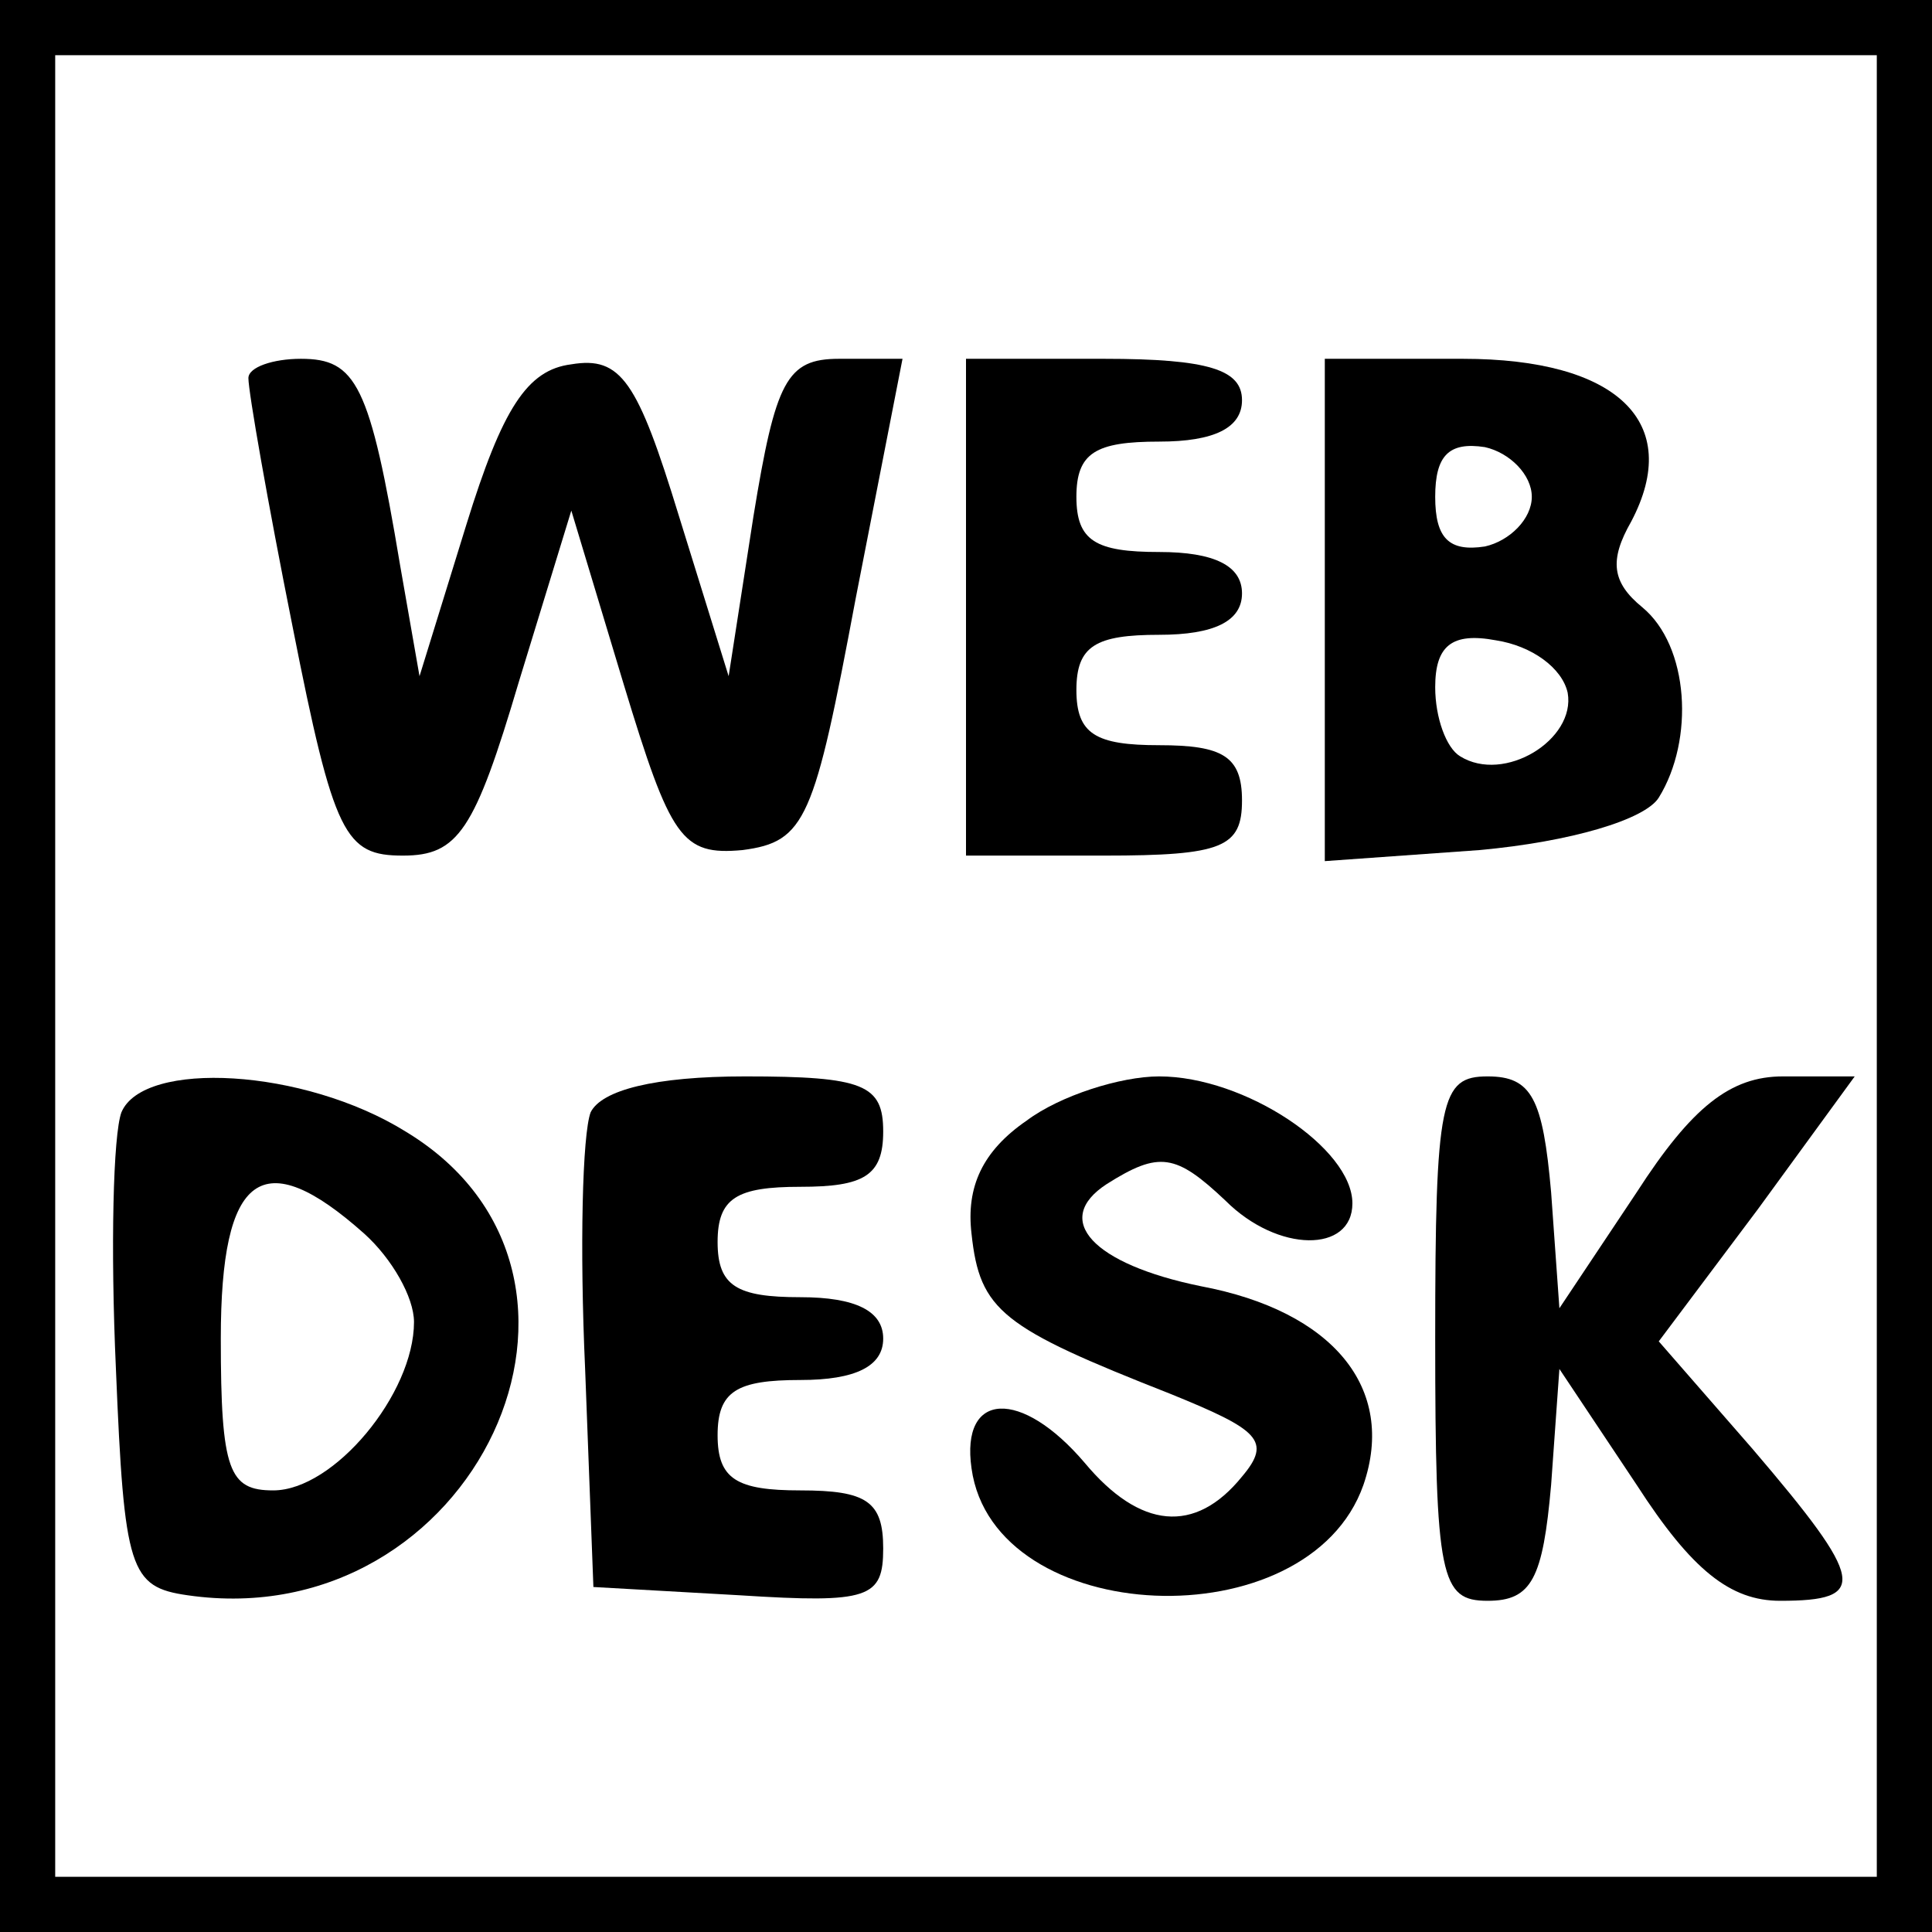
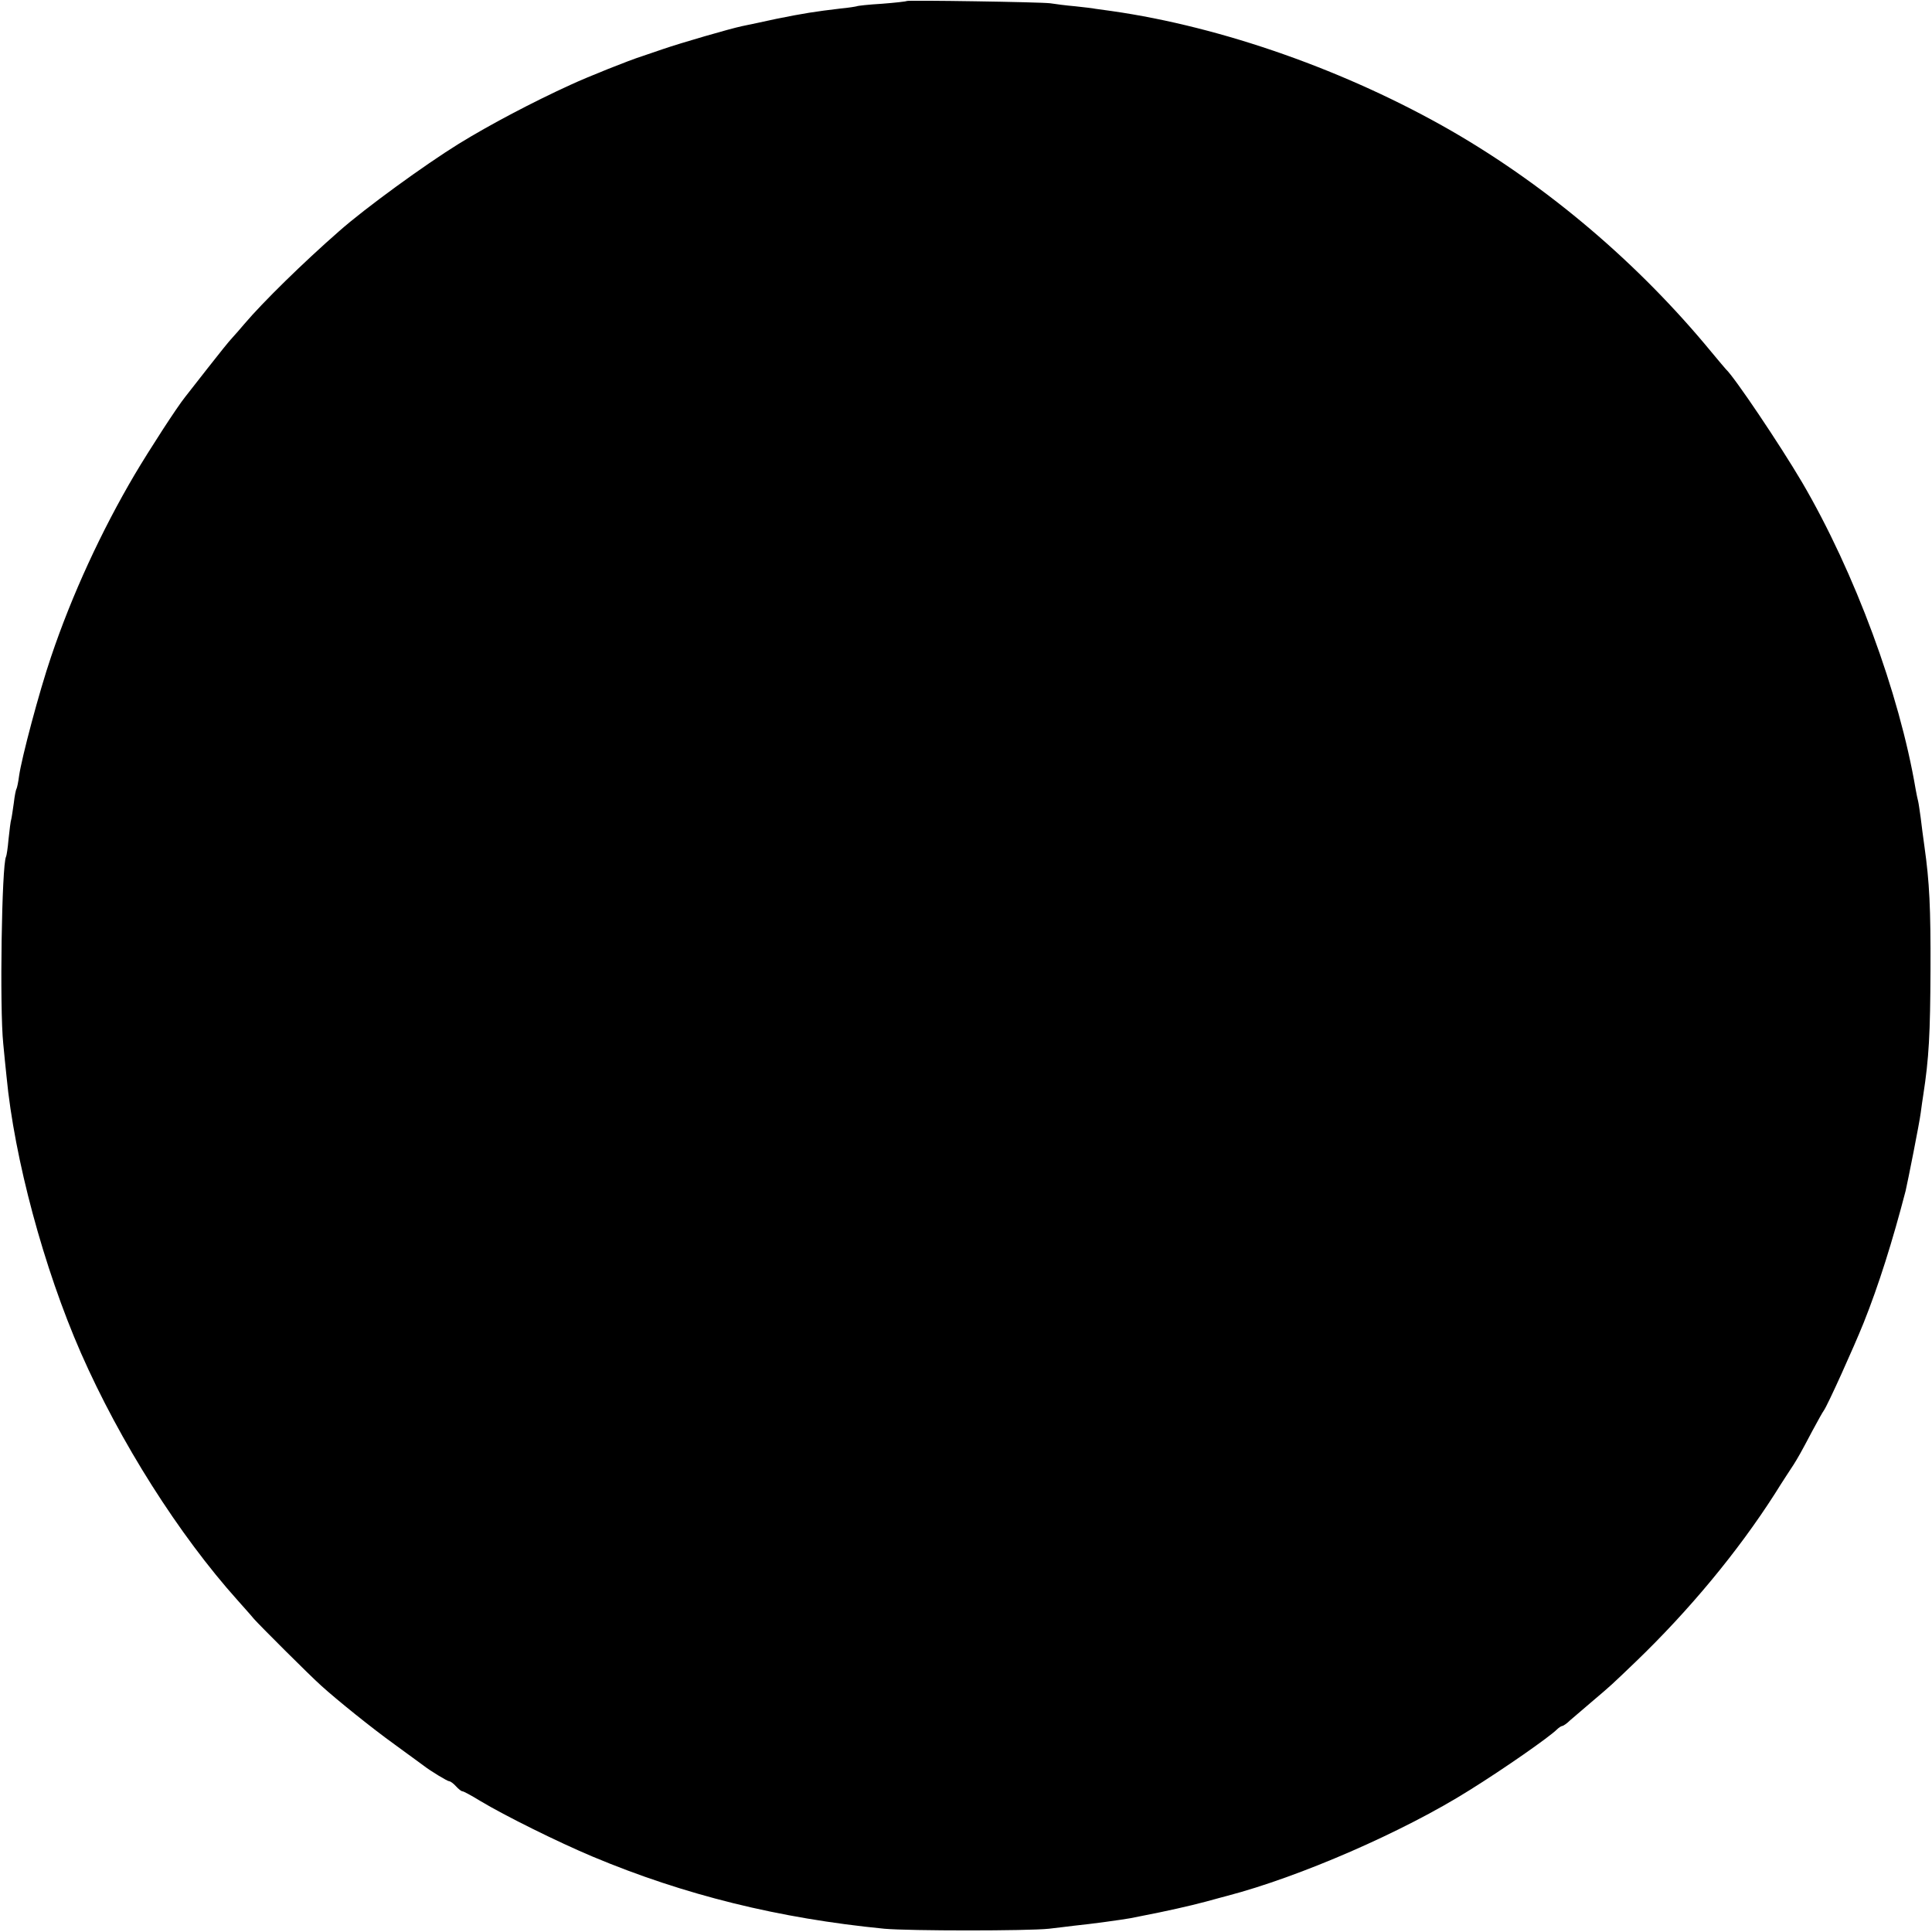
- <svg xmlns="http://www.w3.org/2000/svg" version="1.0" width="70pt" height="70pt" viewBox="0 0 70 70" preserveAspectRatio="xMidYMid meet">
-   <g transform="translate(0,70) scale(0.1,-0.1)" fill="#000000" stroke="none">
-     <path d="M0 350 l0 -350 350 0 350 0 0 350 0 350 -350 0 -350 0 0 -350z m680 0 l0 -330 -330 0 -330 0 0 330 0 330 330 0 330 0 0 -330z" />
-     <path d="M90 563 c0 -5 7 -45 16 -90 15 -76 19 -83 40 -83 20 0 26 9 42 63 l19 62 19 -63 c17 -56 21 -62 43 -60 23 3 26 11 41 91 l17 87 -23 0 c-19 0 -23 -8 -31 -57 l-9 -58 -18 58 c-15 49 -21 58 -39 55 -16 -2 -25 -16 -38 -58 l-17 -55 -7 40 c-11 66 -16 75 -36 75 -10 0 -19 -3 -19 -7z" />
-     <path d="M350 480 l0 -90 50 0 c43 0 50 3 50 20 0 16 -7 20 -30 20 -23 0 -30 4 -30 20 0 16 7 20 30 20 20 0 30 5 30 15 0 10 -10 15 -30 15 -23 0 -30 4 -30 20 0 16 7 20 30 20 20 0 30 5 30 15 0 11 -12 15 -50 15 l-50 0 0 -90z" />
-     <path d="M480 479 l0 -91 56 4 c33 3 60 11 65 19 13 21 11 55 -6 69 -11 9 -12 17 -4 31 19 36 -5 59 -61 59 l-50 0 0 -91z m75 41 c0 -8 -8 -16 -17 -18 -13 -2 -18 3 -18 18 0 15 5 20 18 18 9 -2 17 -10 17 -18z m13 -71 c3 -17 -23 -33 -39 -23 -5 3 -9 14 -9 25 0 15 6 20 22 17 13 -2 24 -10 26 -19z" />
-     <path d="M44 297 c-3 -8 -4 -49 -2 -93 3 -73 5 -79 26 -82 104 -15 165 116 79 168 -37 23 -95 26 -103 7z m88 -44 c10 -9 18 -23 18 -32 0 -26 -29 -61 -51 -61 -16 0 -19 7 -19 55 0 60 15 71 52 38z" />
-     <path d="M214 297 c-3 -8 -4 -49 -2 -93 l3 -79 53 -3 c47 -3 52 -1 52 17 0 17 -6 21 -30 21 -23 0 -30 4 -30 20 0 16 7 20 30 20 20 0 30 5 30 15 0 10 -10 15 -30 15 -23 0 -30 4 -30 20 0 16 7 20 30 20 23 0 30 4 30 20 0 17 -7 20 -50 20 -33 0 -52 -5 -56 -13z" />
-     <path d="M372 294 c-16 -11 -22 -24 -20 -41 3 -28 11 -34 72 -58 32 -13 37 -17 26 -30 -17 -21 -37 -19 -57 5 -23 27 -45 26 -41 -2 8 -58 122 -63 142 -6 12 35 -11 63 -59 72 -39 8 -54 24 -34 37 19 12 25 11 43 -6 19 -19 46 -19 46 -1 0 20 -39 46 -70 46 -14 0 -36 -7 -48 -16z" />
-     <path d="M520 215 c0 -87 2 -95 19 -95 16 0 20 8 23 42 l3 42 28 -42 c20 -31 34 -42 52 -42 32 0 31 7 -10 55 l-34 39 36 48 35 48 -26 0 c-19 0 -33 -11 -53 -42 l-28 -42 -3 42 c-3 34 -7 42 -23 42 -17 0 -19 -8 -19 -95z" />
+ <svg xmlns="http://www.w3.org/2000/svg" version="1.0" width="769pt" height="769pt" viewBox="0 0 769 769" preserveAspectRatio="xMidYMid meet">
+   <g transform="translate(0,769) scale(0.1,-0.1)" fill="#000000" stroke="none">
+     <path d="M3609 7686 c-2 -2 -47 -7 -99 -11 -52 -3 -97 -8 -100 -10 -3 -1 -32 -6 -65 -9 -101 -12 -146 -19 -255 -41 -39 -9 -113 -24 -136 -29 -48 -10 -244 -67 -314 -91 -41 -14 -79 -27 -85 -29 -48 -15 -214 -81 -285 -114 -147 -67 -322 -159 -445 -235 -134 -83 -371 -255 -475 -347 -144 -126 -304 -283 -377 -369 -15 -18 -37 -43 -48 -55 -11 -11 -55 -66 -98 -121 -43 -55 -84 -107 -90 -115 -33 -41 -141 -208 -201 -309 -132 -224 -250 -479 -333 -726 -47 -138 -117 -402 -127 -473 -3 -24 -8 -47 -10 -51 -3 -4 -8 -30 -11 -57 -4 -27 -8 -56 -10 -64 -3 -8 -7 -44 -11 -80 -3 -36 -8 -67 -10 -70 -17 -31 -26 -603 -11 -745 4 -38 9 -97 13 -130 31 -326 148 -762 296 -1100 156 -355 390 -724 624 -985 22 -25 52 -58 65 -74 21 -24 221 -224 268 -266 63 -57 202 -169 291 -233 58 -42 110 -80 115 -84 28 -22 96 -63 103 -63 5 0 17 -9 27 -20 10 -11 21 -20 26 -20 4 0 36 -17 70 -38 98 -59 310 -164 448 -222 365 -153 742 -246 1161 -287 101 -9 570 -9 655 0 33 4 78 9 100 12 70 7 192 24 225 30 14 3 34 7 45 9 89 17 192 40 255 57 41 11 80 22 85 23 287 75 700 254 965 421 138 86 317 211 348 242 7 7 17 13 20 13 4 0 19 10 32 23 14 12 55 47 90 77 73 62 71 60 171 156 211 203 405 436 554 669 31 50 65 101 74 115 18 29 26 42 75 135 21 39 41 75 45 80 15 20 120 253 159 350 60 150 115 325 167 525 9 39 55 270 60 310 3 25 8 56 10 70 23 148 28 246 29 500 1 245 -4 349 -24 490 -5 36 -12 88 -15 115 -4 28 -8 57 -10 65 -2 8 -7 30 -10 48 -65 384 -242 863 -452 1222 -89 151 -270 420 -303 450 -3 3 -29 34 -59 70 -289 351 -648 656 -1032 878 -417 240 -913 415 -1354 478 -27 4 -57 8 -65 9 -8 2 -44 6 -80 10 -36 3 -81 9 -100 12 -39 5 -566 13 -571 9z" />
  </g>
</svg>
